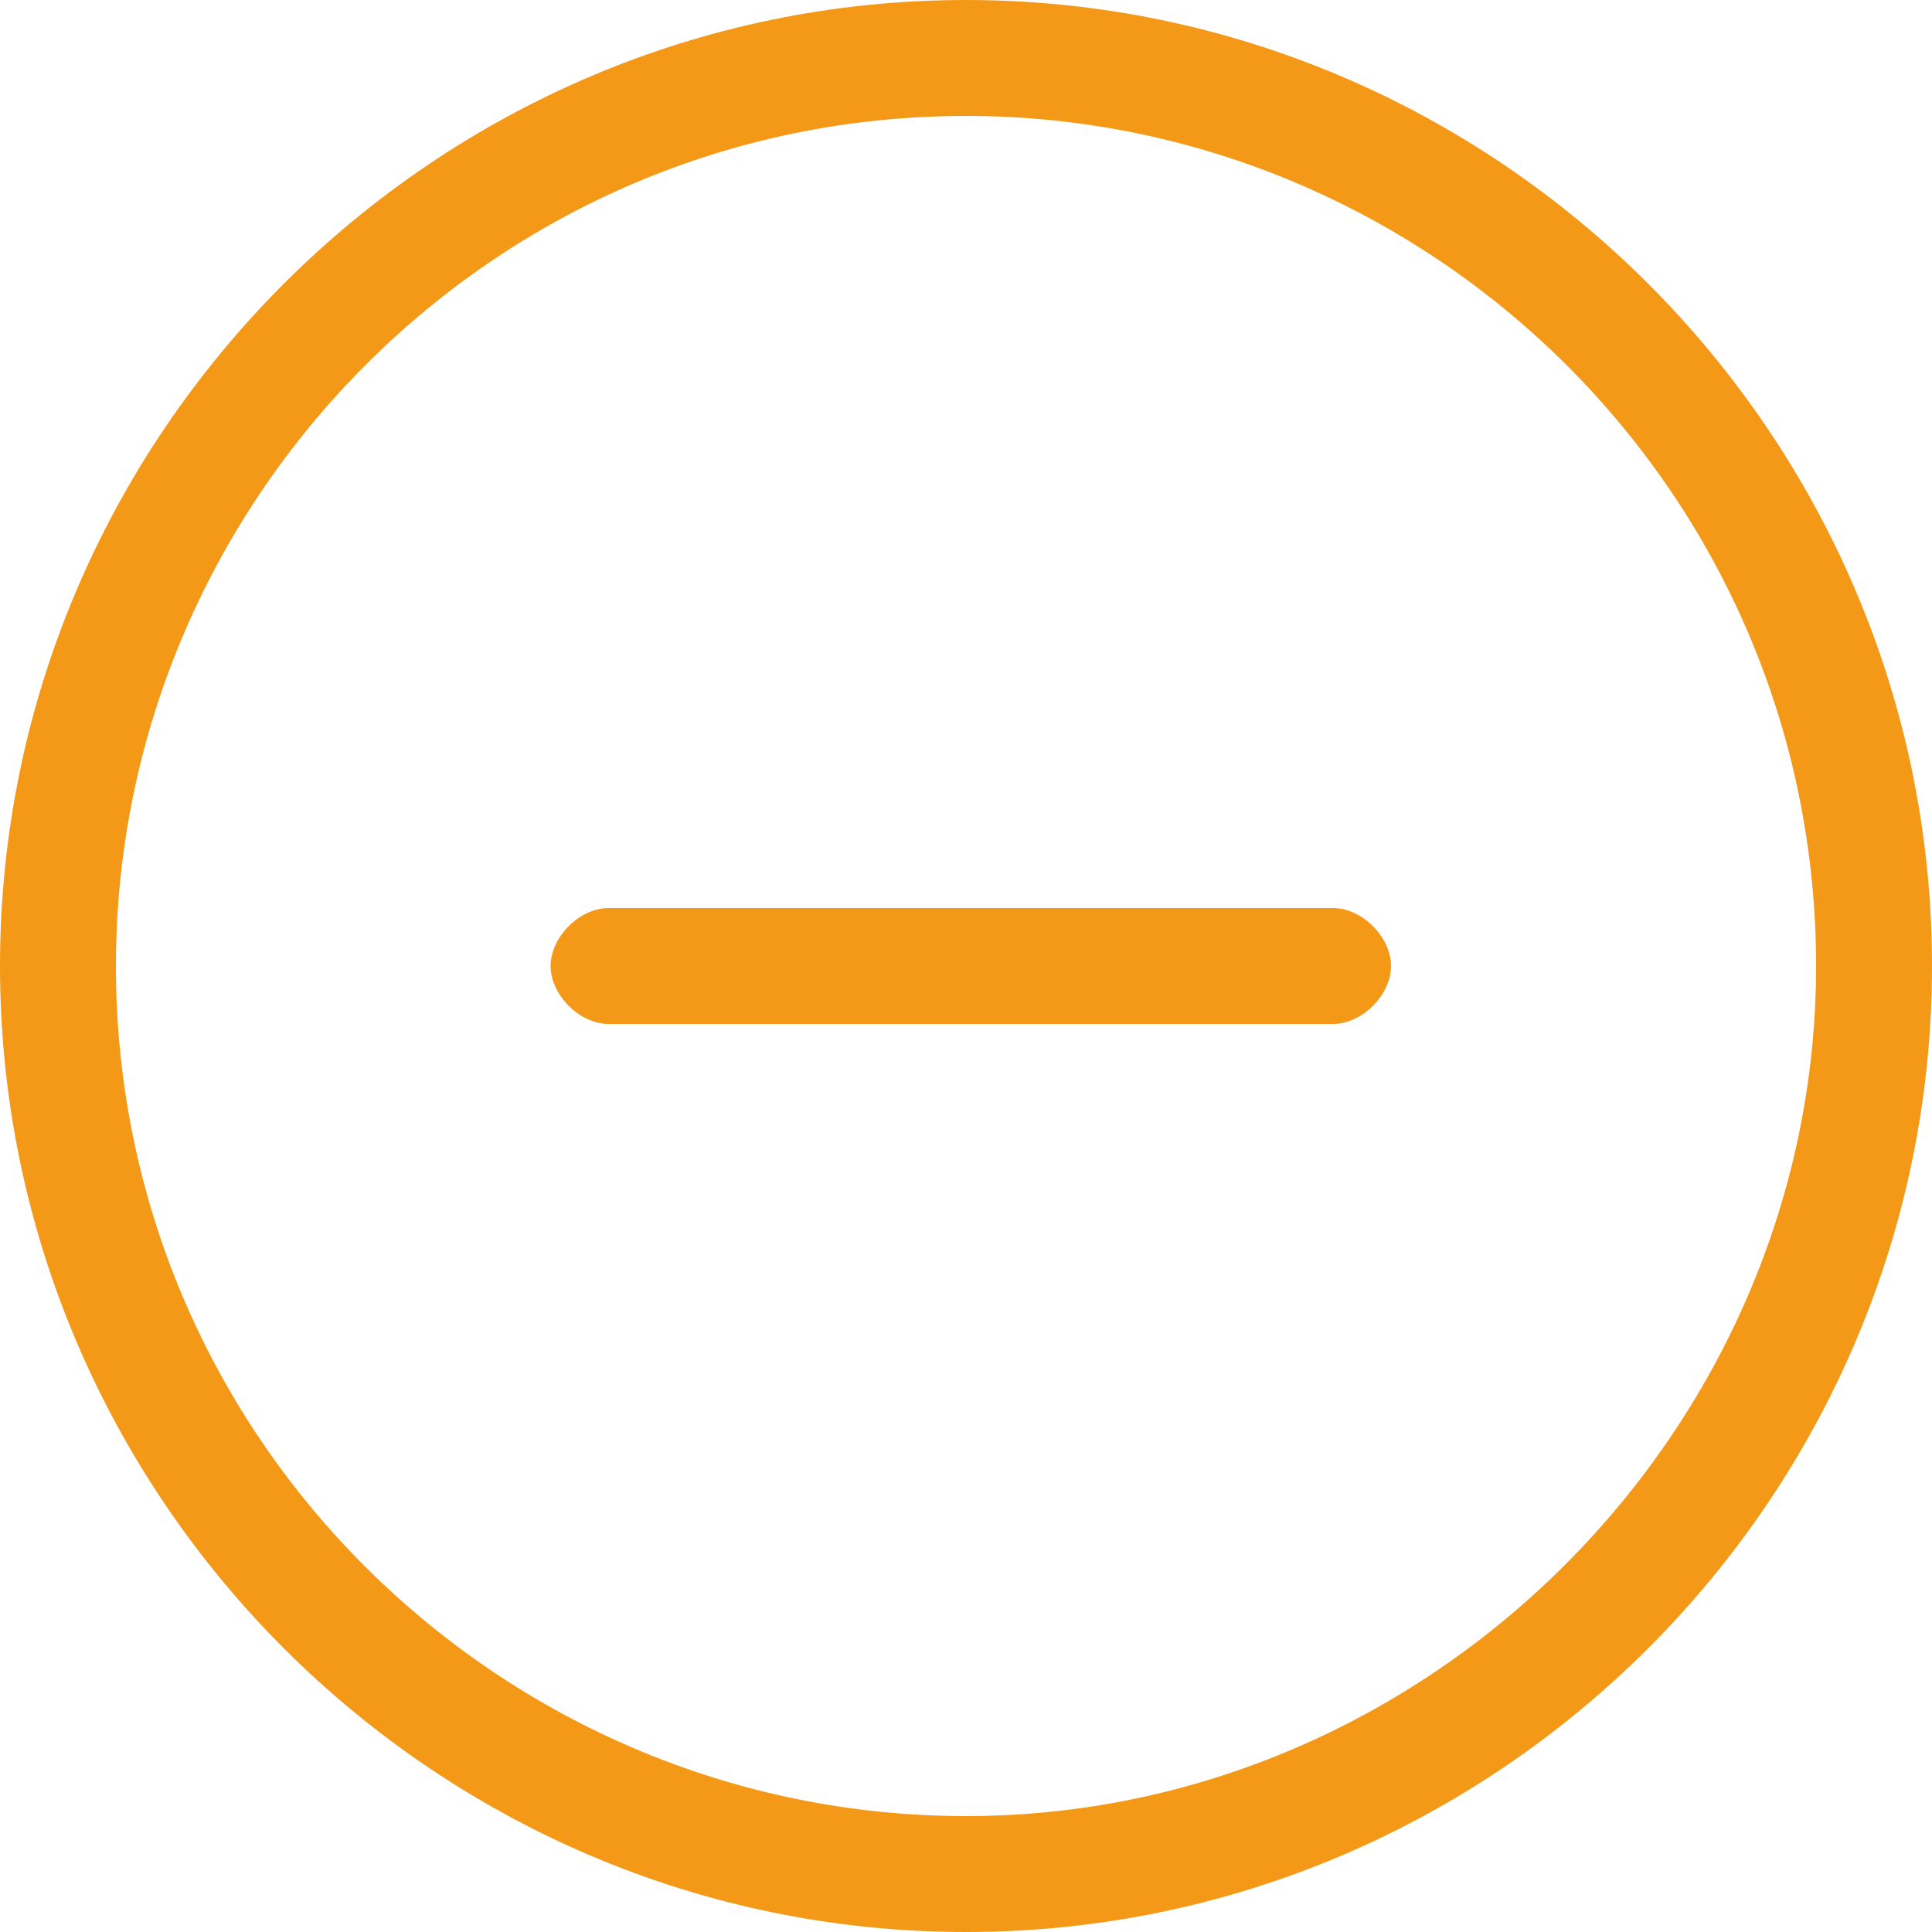
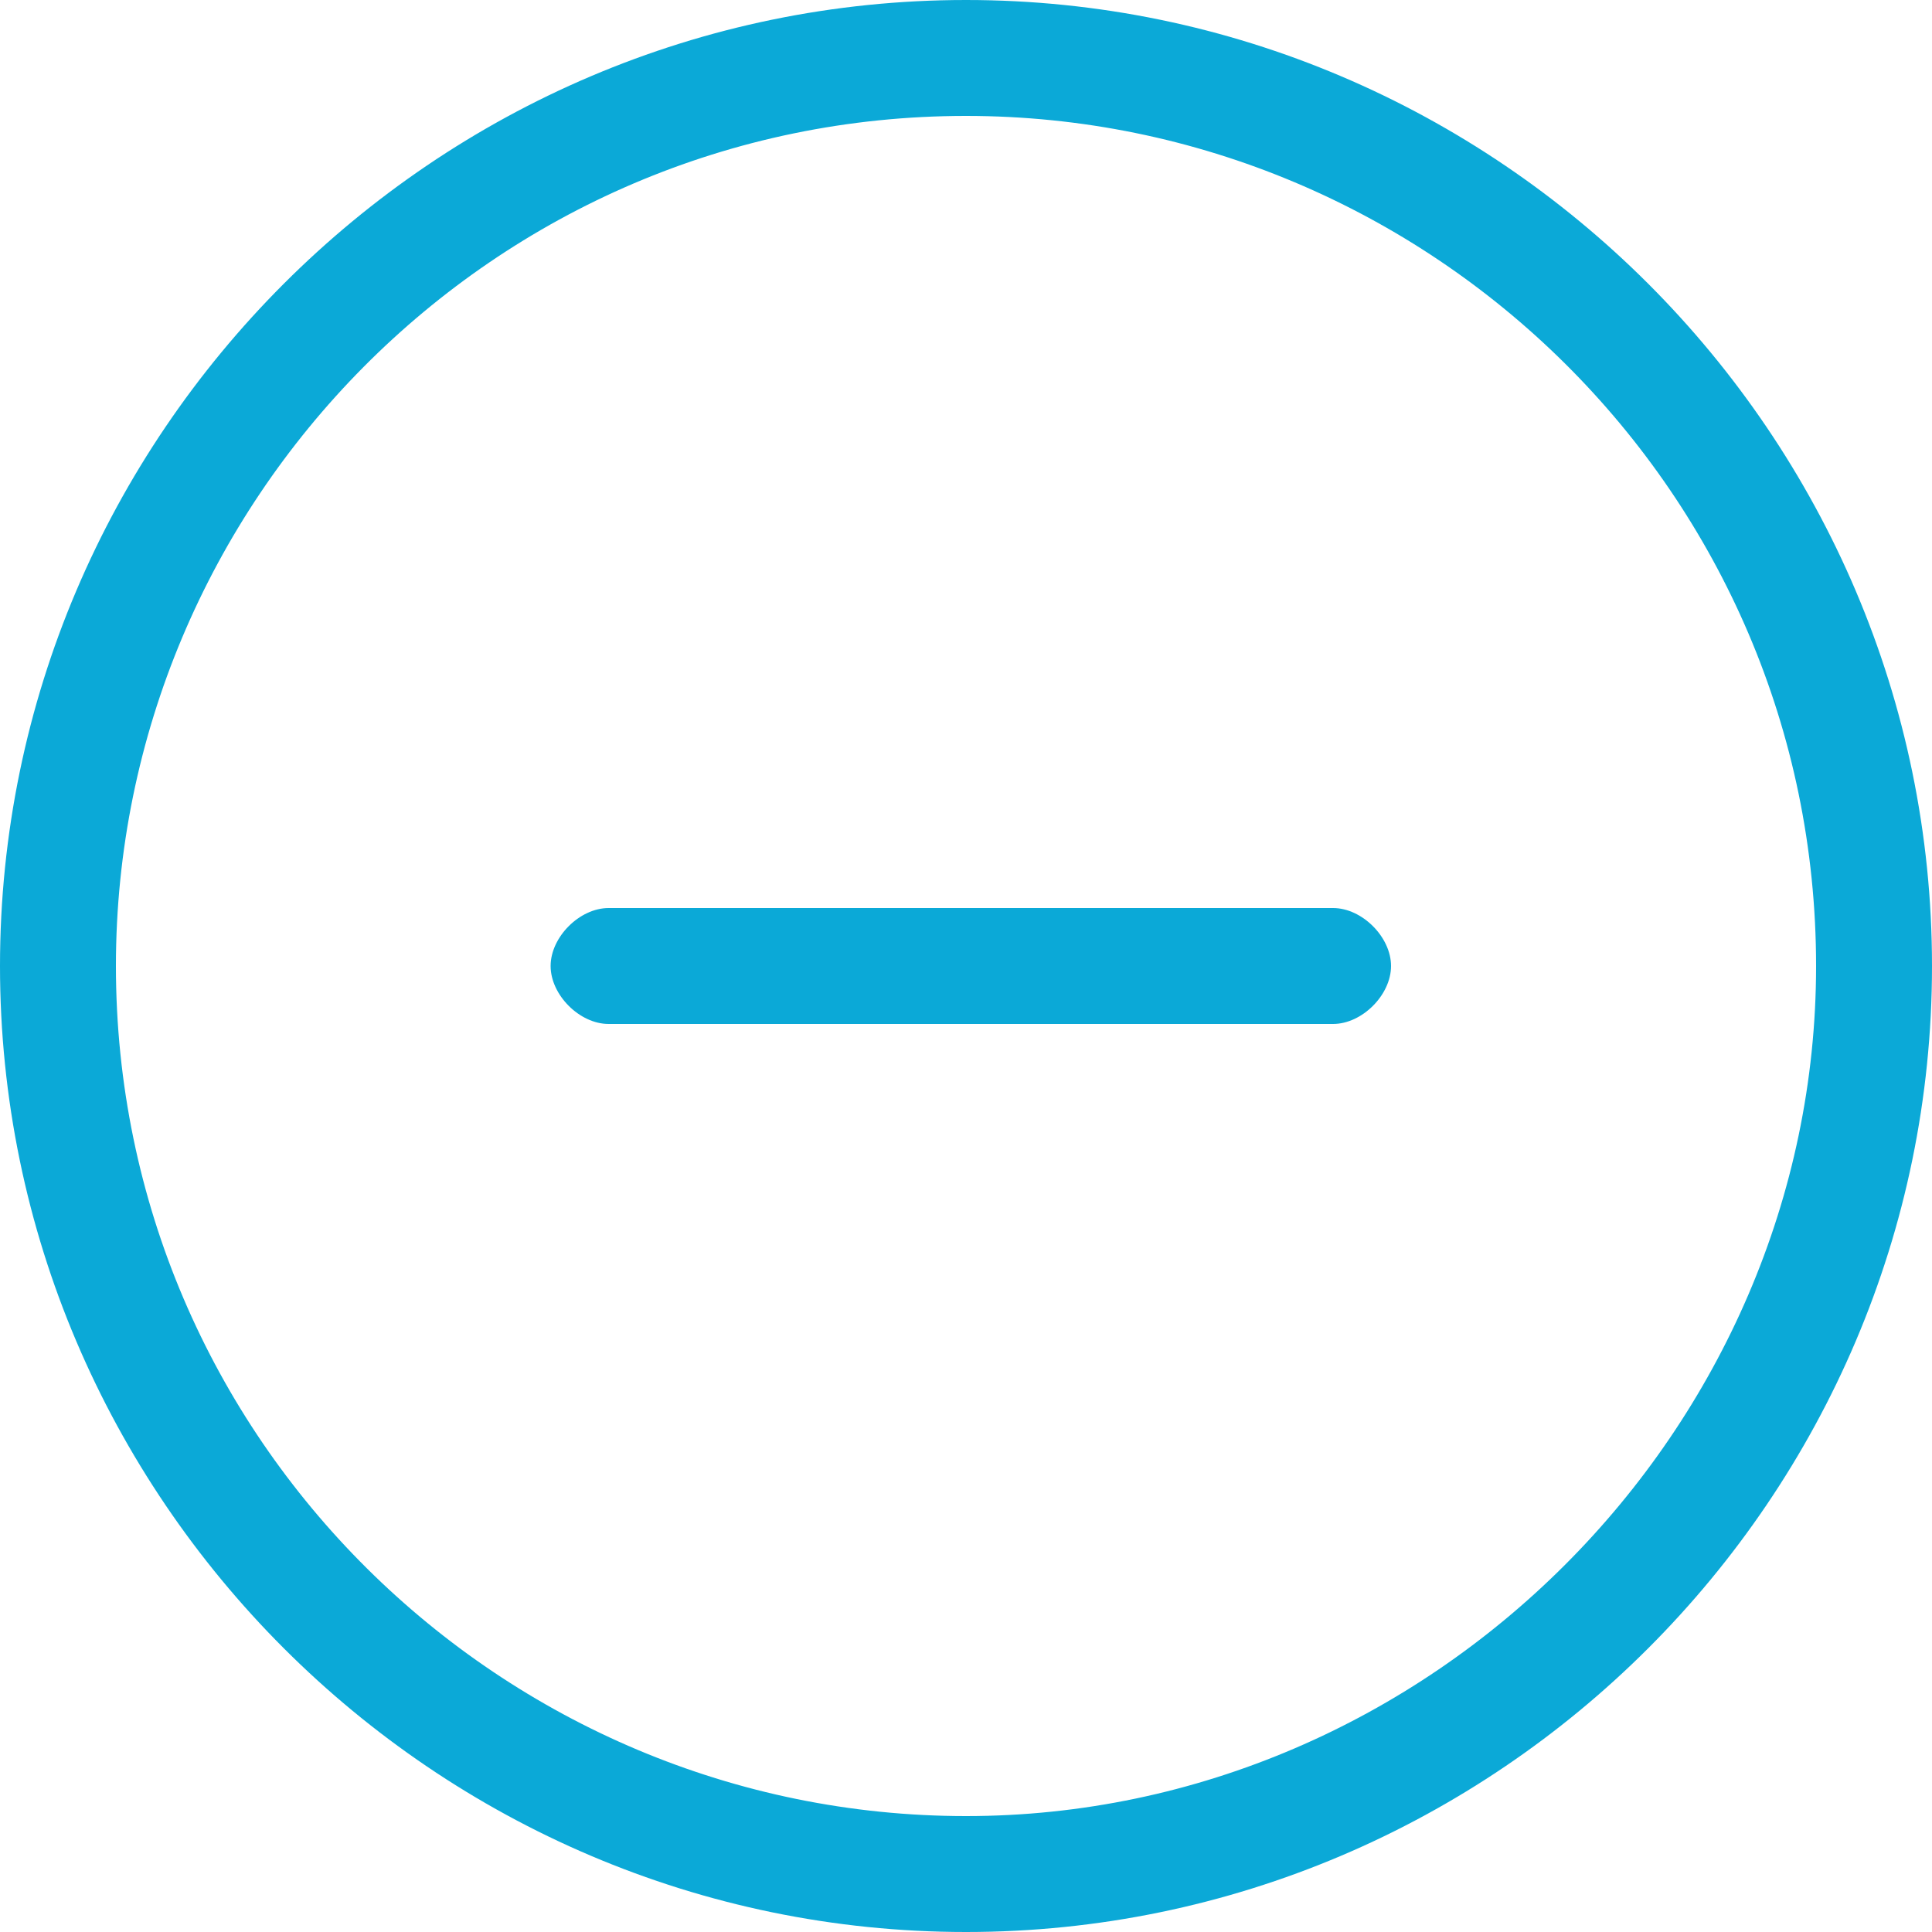
<svg xmlns="http://www.w3.org/2000/svg" version="1.1" id="Слой_1" x="0px" y="0px" viewBox="0 0 20 20" style="enable-background:new 0 0 20 20;" xml:space="preserve">
  <style type="text/css">
- 	.st0{fill:#F49917;}
+ 	.st0{fill:#0BA9D7;}
</style>
  <g>
    <g>
-       <path class="st0" d="M10,0C4.5,0,0,4.5,0,10s4.5,10,10,10s10-4.5,10-10S15.5,0,10,0z M10,18.8c-4.8,0-8.8-3.9-8.8-8.8    c0-4.8,3.9-8.8,8.8-8.8c4.8,0,8.8,3.9,8.8,8.8C18.8,14.8,14.8,18.8,10,18.8z M13.8,9.4H6.3c-0.3,0-0.6,0.3-0.6,0.6    c0,0.3,0.3,0.6,0.6,0.6h7.5c0.3,0,0.6-0.3,0.6-0.6C14.4,9.7,14.1,9.4,13.8,9.4z" />
+       <path class="st0" d="M10,0C4.5,0,0,4.5,0,10s4.5,10,10,10s10-4.5,10-10S15.5,0,10,0z M10,18.8c-4.8,0-8.8-3.9-8.8-8.8    c0-4.8,3.9-8.8,8.8-8.8c4.8,0,8.8,3.9,8.8,8.8C18.8,14.8,14.8,18.8,10,18.8z M13.8,9.4H6.3C6,9.4,5.7,9.7,5.7,10s0.3,0.6,0.6,0.6    h7.5c0.3,0,0.6-0.3,0.6-0.6C14.4,9.7,14.1,9.4,13.8,9.4z" />
    </g>
  </g>
</svg>
